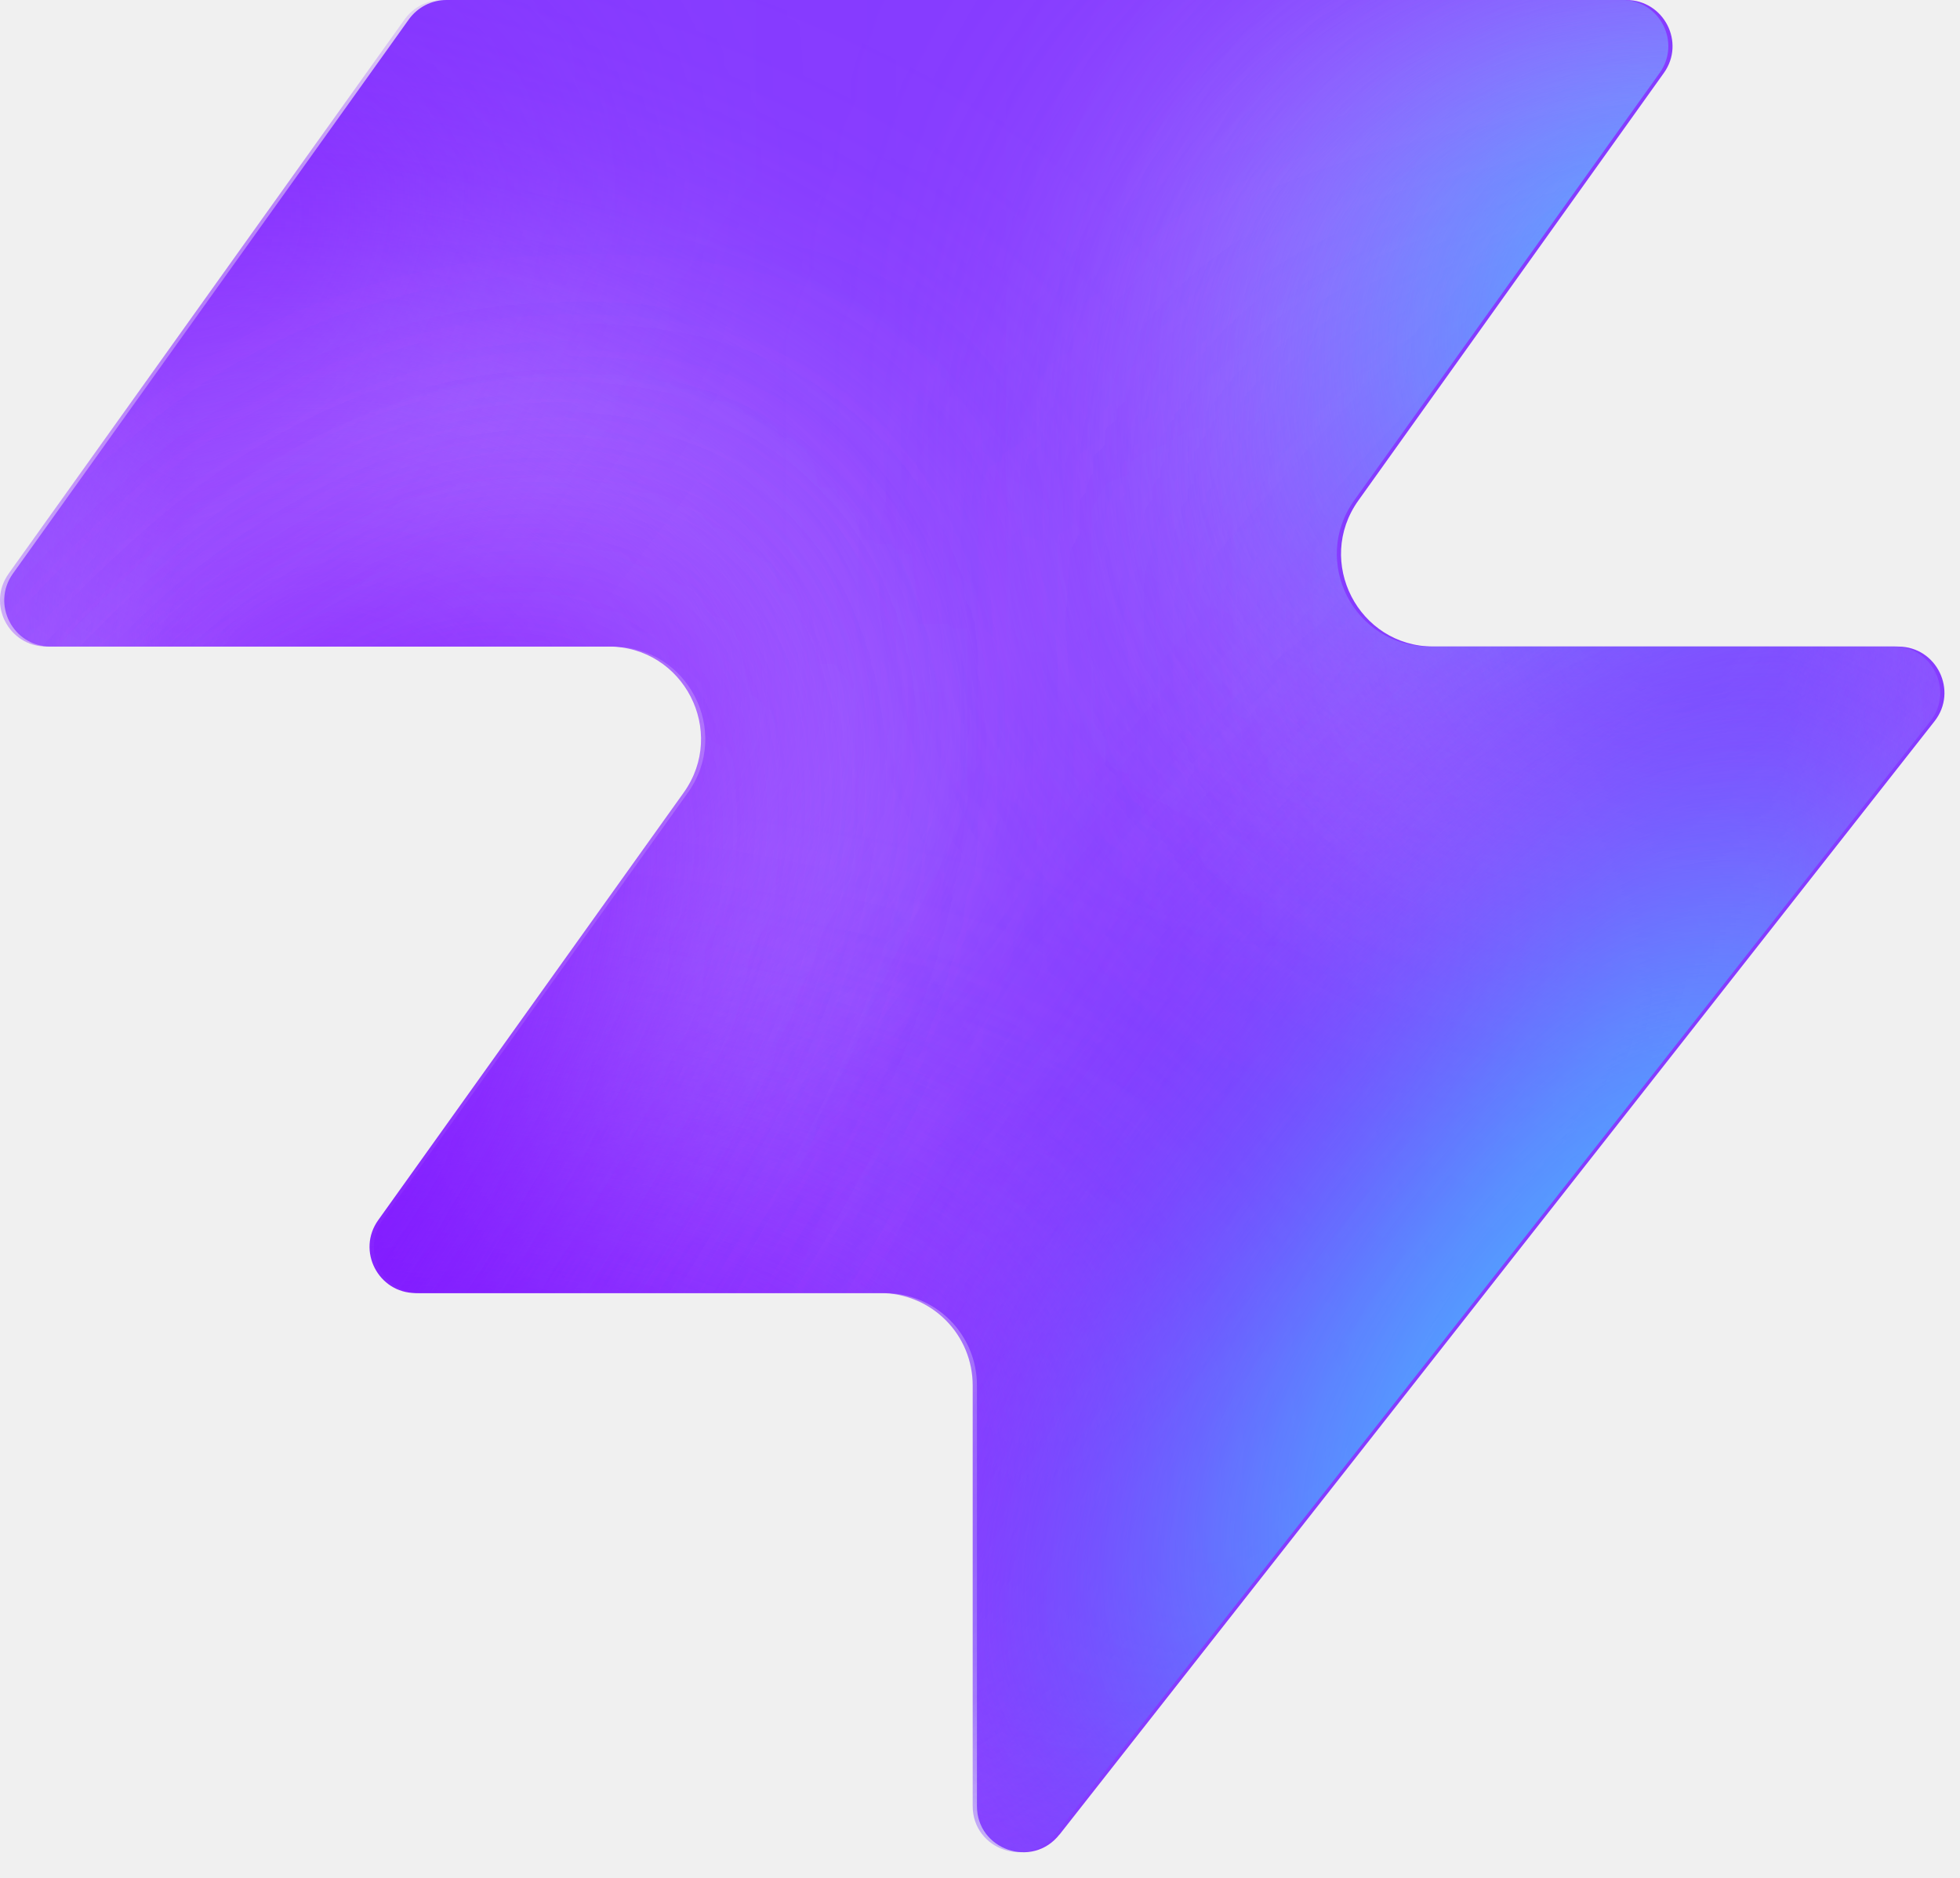
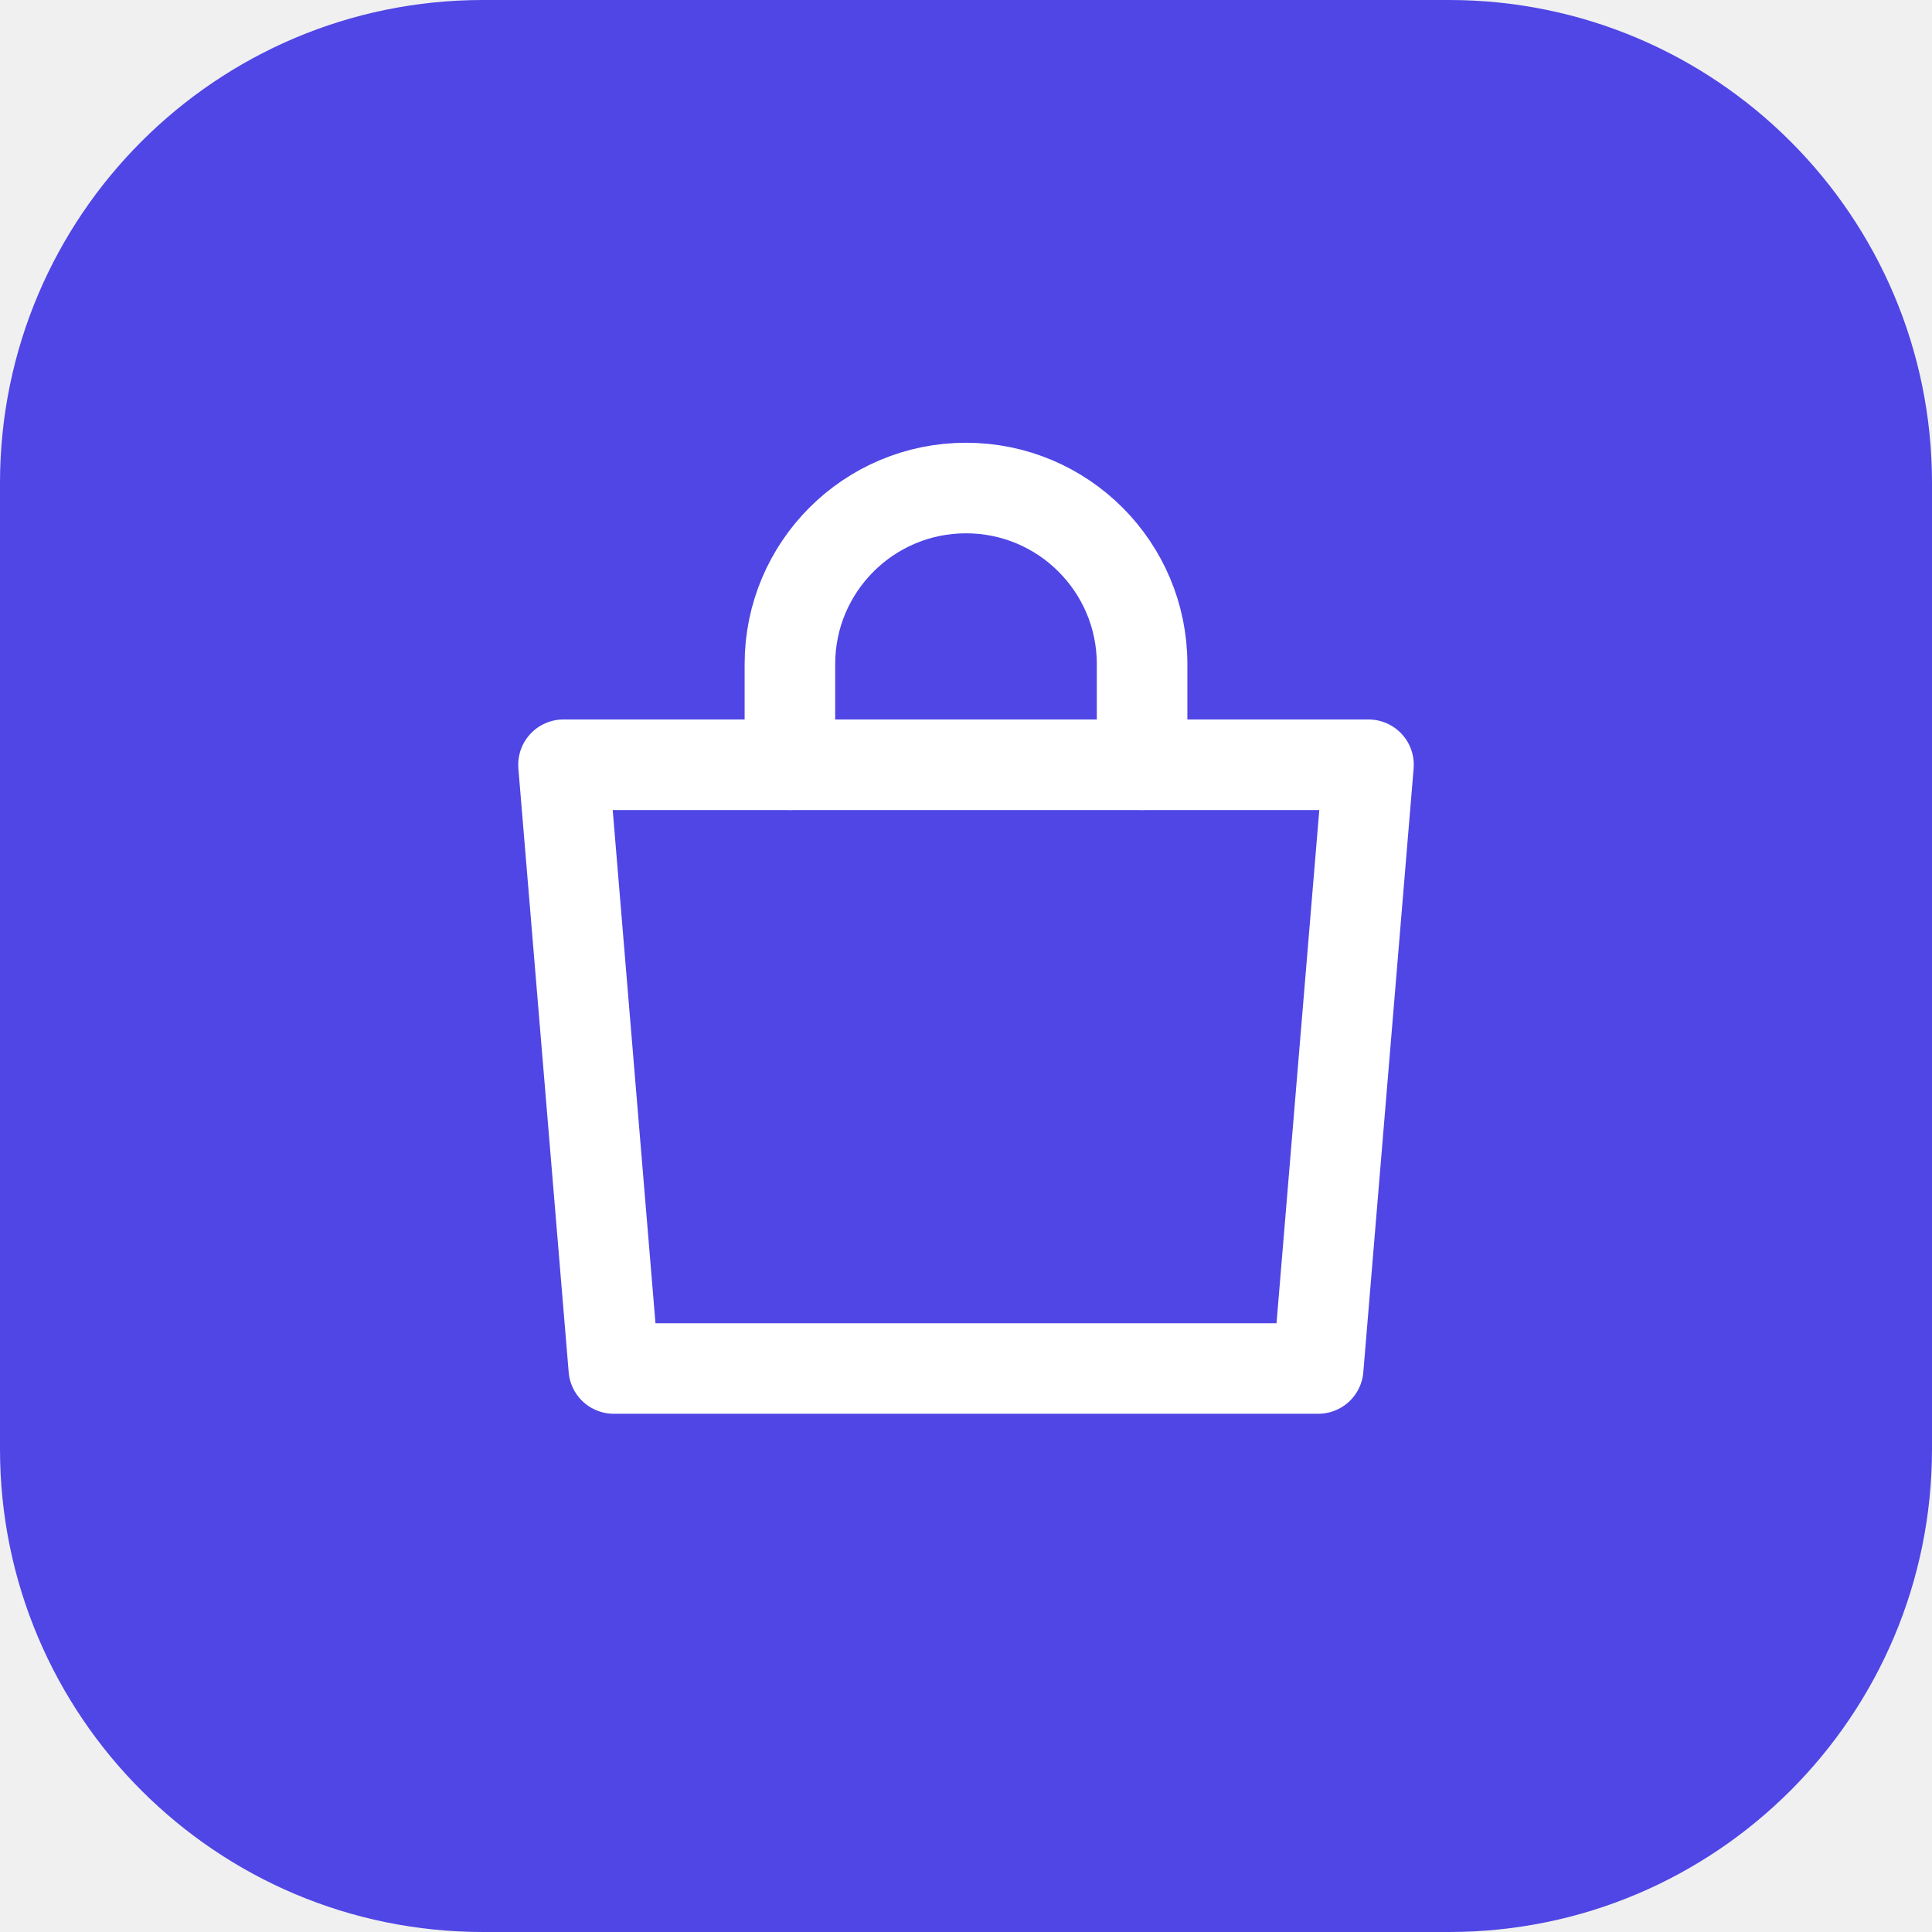
- <svg xmlns="http://www.w3.org/2000/svg" width="48" height="46" fill="none" viewBox="0 0 48 46">
-   <path fill="#863bff" d="M25.946 44.938c-.664.845-2.021.375-2.021-.698V33.937a2.26 2.26 0 0 0-2.262-2.262H10.287c-.92 0-1.456-1.04-.92-1.788l7.48-10.471c1.07-1.497 0-3.578-1.842-3.578H1.237c-.92 0-1.456-1.04-.92-1.788L10.013.474c.214-.297.556-.474.92-.474h28.894c.92 0 1.456 1.04.92 1.788l-7.48 10.471c-1.07 1.498 0 3.579 1.842 3.579h11.377c.943 0 1.473 1.088.89 1.83L25.947 44.94z" style="fill:#863bff;fill:color(display-p3 .525 .23 1);fill-opacity:1" />
-   <mask id="a" width="48" height="46" x="0" y="0" maskUnits="userSpaceOnUse" style="mask-type:alpha">
-     <path fill="#000" d="M25.842 44.938c-.664.844-2.021.375-2.021-.698V33.937a2.26 2.26 0 0 0-2.262-2.262H10.183c-.92 0-1.456-1.04-.92-1.788l7.48-10.471c1.07-1.498 0-3.579-1.842-3.579H1.133c-.92 0-1.456-1.04-.92-1.787L9.91.473c.214-.297.556-.474.92-.474h28.894c.92 0 1.456 1.04.92 1.788l-7.48 10.471c-1.07 1.498 0 3.578 1.842 3.578h11.377c.943 0 1.473 1.088.89 1.832L25.843 44.94z" style="fill:#000;fill-opacity:1" />
-   </mask>
-   <g mask="url(#a)">
-     <g filter="url(#b)">
-       <ellipse cx="5.508" cy="14.704" fill="#ede6ff" rx="5.508" ry="14.704" style="fill:#ede6ff;fill:color(display-p3 .927 .903 1);fill-opacity:1" transform="matrix(.00324 1 1 -.00324 -4.47 31.516)" />
-     </g>
-     <g filter="url(#c)">
-       <ellipse cx="10.399" cy="29.851" fill="#ede6ff" rx="10.399" ry="29.851" style="fill:#ede6ff;fill:color(display-p3 .927 .903 1);fill-opacity:1" transform="matrix(.00324 1 1 -.00324 -39.328 7.883)" />
-     </g>
-     <g filter="url(#d)">
-       <ellipse cx="5.508" cy="30.487" fill="#7e14ff" rx="5.508" ry="30.487" style="fill:#7e14ff;fill:color(display-p3 .492 .077 1);fill-opacity:1" transform="rotate(89.814 -25.913 -14.639)scale(1 -1)" />
-     </g>
-     <g filter="url(#e)">
-       <ellipse cx="5.508" cy="30.599" fill="#7e14ff" rx="5.508" ry="30.599" style="fill:#7e14ff;fill:color(display-p3 .492 .077 1);fill-opacity:1" transform="rotate(89.814 -32.644 -3.334)scale(1 -1)" />
-     </g>
-     <g filter="url(#f)">
-       <ellipse cx="5.508" cy="30.599" fill="#7e14ff" rx="5.508" ry="30.599" style="fill:#7e14ff;fill:color(display-p3 .492 .077 1);fill-opacity:1" transform="matrix(.00324 1 1 -.00324 -34.34 30.47)" />
-     </g>
-     <g filter="url(#g)">
-       <ellipse cx="14.072" cy="22.078" fill="#ede6ff" rx="14.072" ry="22.078" style="fill:#ede6ff;fill:color(display-p3 .927 .903 1);fill-opacity:1" transform="rotate(93.35 24.506 48.493)scale(-1 1)" />
-     </g>
-     <g filter="url(#h)">
-       <ellipse cx="3.47" cy="21.501" fill="#7e14ff" rx="3.47" ry="21.501" style="fill:#7e14ff;fill:color(display-p3 .492 .077 1);fill-opacity:1" transform="rotate(89.009 28.708 47.59)scale(-1 1)" />
-     </g>
-     <g filter="url(#i)">
-       <ellipse cx="3.47" cy="21.501" fill="#7e14ff" rx="3.47" ry="21.501" style="fill:#7e14ff;fill:color(display-p3 .492 .077 1);fill-opacity:1" transform="rotate(89.009 28.708 47.59)scale(-1 1)" />
-     </g>
-     <g filter="url(#j)">
-       <ellipse cx=".387" cy="8.972" fill="#7e14ff" rx="4.407" ry="29.108" style="fill:#7e14ff;fill:color(display-p3 .492 .077 1);fill-opacity:1" transform="rotate(39.51 .387 8.972)" />
-     </g>
-     <g filter="url(#k)">
-       <ellipse cx="47.523" cy="-6.092" fill="#7e14ff" rx="4.407" ry="29.108" style="fill:#7e14ff;fill:color(display-p3 .492 .077 1);fill-opacity:1" transform="rotate(37.892 47.523 -6.092)" />
-     </g>
-     <g filter="url(#l)">
-       <ellipse cx="41.412" cy="6.333" fill="#47bfff" rx="5.971" ry="9.665" style="fill:#47bfff;fill:color(display-p3 .28 .748 1);fill-opacity:1" transform="rotate(37.892 41.412 6.333)" />
-     </g>
-     <g filter="url(#m)">
-       <ellipse cx="-1.879" cy="38.332" fill="#7e14ff" rx="4.407" ry="29.108" style="fill:#7e14ff;fill:color(display-p3 .492 .077 1);fill-opacity:1" transform="rotate(37.892 -1.88 38.332)" />
-     </g>
-     <g filter="url(#n)">
-       <ellipse cx="-1.879" cy="38.332" fill="#7e14ff" rx="4.407" ry="29.108" style="fill:#7e14ff;fill:color(display-p3 .492 .077 1);fill-opacity:1" transform="rotate(37.892 -1.88 38.332)" />
-     </g>
-     <g filter="url(#o)">
-       <ellipse cx="35.651" cy="29.907" fill="#7e14ff" rx="4.407" ry="29.108" style="fill:#7e14ff;fill:color(display-p3 .492 .077 1);fill-opacity:1" transform="rotate(37.892 35.651 29.907)" />
-     </g>
-     <g filter="url(#p)">
-       <ellipse cx="38.418" cy="32.4" fill="#47bfff" rx="5.971" ry="15.297" style="fill:#47bfff;fill:color(display-p3 .28 .748 1);fill-opacity:1" transform="rotate(37.892 38.418 32.4)" />
-     </g>
+ <svg xmlns="http://www.w3.org/2000/svg" width="48" height="48" viewBox="0 0 48 48">
+   <rect width="48" height="48" rx="12" fill="#4f46e5" />
+   <g transform="translate(9 9) scale(1.25)" fill="none" stroke="#ffffff" stroke-width="1.8" stroke-linecap="round" stroke-linejoin="round">
+     <path d="M4 8h16l-1 12H5L4 8Z" />
+     <path d="M8.5 8V6a3.5 3.5 0 0 1 7 0v2" />
  </g>
-   <defs>
-     <filter id="b" width="60.045" height="41.654" x="-19.77" y="16.149" color-interpolation-filters="sRGB" filterUnits="userSpaceOnUse">
-       <feFlood flood-opacity="0" result="BackgroundImageFix" />
-       <feBlend in="SourceGraphic" in2="BackgroundImageFix" result="shape" />
-       <feGaussianBlur result="effect1_foregroundBlur_2002_17158" stdDeviation="7.659" />
-     </filter>
-     <filter id="c" width="90.34" height="51.437" x="-54.613" y="-7.533" color-interpolation-filters="sRGB" filterUnits="userSpaceOnUse">
-       <feFlood flood-opacity="0" result="BackgroundImageFix" />
-       <feBlend in="SourceGraphic" in2="BackgroundImageFix" result="shape" />
-       <feGaussianBlur result="effect1_foregroundBlur_2002_17158" stdDeviation="7.659" />
-     </filter>
-     <filter id="d" width="79.355" height="29.4" x="-49.64" y="2.03" color-interpolation-filters="sRGB" filterUnits="userSpaceOnUse">
-       <feFlood flood-opacity="0" result="BackgroundImageFix" />
-       <feBlend in="SourceGraphic" in2="BackgroundImageFix" result="shape" />
-       <feGaussianBlur result="effect1_foregroundBlur_2002_17158" stdDeviation="4.596" />
-     </filter>
-     <filter id="e" width="79.579" height="29.4" x="-45.045" y="20.029" color-interpolation-filters="sRGB" filterUnits="userSpaceOnUse">
-       <feFlood flood-opacity="0" result="BackgroundImageFix" />
-       <feBlend in="SourceGraphic" in2="BackgroundImageFix" result="shape" />
-       <feGaussianBlur result="effect1_foregroundBlur_2002_17158" stdDeviation="4.596" />
-     </filter>
-     <filter id="f" width="79.579" height="29.4" x="-43.513" y="21.178" color-interpolation-filters="sRGB" filterUnits="userSpaceOnUse">
-       <feFlood flood-opacity="0" result="BackgroundImageFix" />
-       <feBlend in="SourceGraphic" in2="BackgroundImageFix" result="shape" />
-       <feGaussianBlur result="effect1_foregroundBlur_2002_17158" stdDeviation="4.596" />
-     </filter>
-     <filter id="g" width="74.749" height="58.852" x="15.756" y="-17.901" color-interpolation-filters="sRGB" filterUnits="userSpaceOnUse">
-       <feFlood flood-opacity="0" result="BackgroundImageFix" />
-       <feBlend in="SourceGraphic" in2="BackgroundImageFix" result="shape" />
-       <feGaussianBlur result="effect1_foregroundBlur_2002_17158" stdDeviation="7.659" />
-     </filter>
-     <filter id="h" width="61.377" height="25.362" x="23.548" y="2.284" color-interpolation-filters="sRGB" filterUnits="userSpaceOnUse">
-       <feFlood flood-opacity="0" result="BackgroundImageFix" />
-       <feBlend in="SourceGraphic" in2="BackgroundImageFix" result="shape" />
-       <feGaussianBlur result="effect1_foregroundBlur_2002_17158" stdDeviation="4.596" />
-     </filter>
-     <filter id="i" width="61.377" height="25.362" x="23.548" y="2.284" color-interpolation-filters="sRGB" filterUnits="userSpaceOnUse">
-       <feFlood flood-opacity="0" result="BackgroundImageFix" />
-       <feBlend in="SourceGraphic" in2="BackgroundImageFix" result="shape" />
-       <feGaussianBlur result="effect1_foregroundBlur_2002_17158" stdDeviation="4.596" />
-     </filter>
-     <filter id="j" width="56.045" height="63.649" x="-27.636" y="-22.853" color-interpolation-filters="sRGB" filterUnits="userSpaceOnUse">
-       <feFlood flood-opacity="0" result="BackgroundImageFix" />
-       <feBlend in="SourceGraphic" in2="BackgroundImageFix" result="shape" />
-       <feGaussianBlur result="effect1_foregroundBlur_2002_17158" stdDeviation="4.596" />
-     </filter>
-     <filter id="k" width="54.814" height="64.646" x="20.116" y="-38.415" color-interpolation-filters="sRGB" filterUnits="userSpaceOnUse">
-       <feFlood flood-opacity="0" result="BackgroundImageFix" />
-       <feBlend in="SourceGraphic" in2="BackgroundImageFix" result="shape" />
-       <feGaussianBlur result="effect1_foregroundBlur_2002_17158" stdDeviation="4.596" />
-     </filter>
-     <filter id="l" width="33.541" height="35.313" x="24.641" y="-11.323" color-interpolation-filters="sRGB" filterUnits="userSpaceOnUse">
-       <feFlood flood-opacity="0" result="BackgroundImageFix" />
-       <feBlend in="SourceGraphic" in2="BackgroundImageFix" result="shape" />
-       <feGaussianBlur result="effect1_foregroundBlur_2002_17158" stdDeviation="4.596" />
-     </filter>
-     <filter id="m" width="54.814" height="64.646" x="-29.286" y="6.009" color-interpolation-filters="sRGB" filterUnits="userSpaceOnUse">
-       <feFlood flood-opacity="0" result="BackgroundImageFix" />
-       <feBlend in="SourceGraphic" in2="BackgroundImageFix" result="shape" />
-       <feGaussianBlur result="effect1_foregroundBlur_2002_17158" stdDeviation="4.596" />
-     </filter>
-     <filter id="n" width="54.814" height="64.646" x="-29.286" y="6.009" color-interpolation-filters="sRGB" filterUnits="userSpaceOnUse">
-       <feFlood flood-opacity="0" result="BackgroundImageFix" />
-       <feBlend in="SourceGraphic" in2="BackgroundImageFix" result="shape" />
-       <feGaussianBlur result="effect1_foregroundBlur_2002_17158" stdDeviation="4.596" />
-     </filter>
-     <filter id="o" width="54.814" height="64.646" x="8.244" y="-2.416" color-interpolation-filters="sRGB" filterUnits="userSpaceOnUse">
-       <feFlood flood-opacity="0" result="BackgroundImageFix" />
-       <feBlend in="SourceGraphic" in2="BackgroundImageFix" result="shape" />
-       <feGaussianBlur result="effect1_foregroundBlur_2002_17158" stdDeviation="4.596" />
-     </filter>
-     <filter id="p" width="39.409" height="43.623" x="18.713" y="10.588" color-interpolation-filters="sRGB" filterUnits="userSpaceOnUse">
-       <feFlood flood-opacity="0" result="BackgroundImageFix" />
-       <feBlend in="SourceGraphic" in2="BackgroundImageFix" result="shape" />
-       <feGaussianBlur result="effect1_foregroundBlur_2002_17158" stdDeviation="4.596" />
-     </filter>
-   </defs>
</svg>
